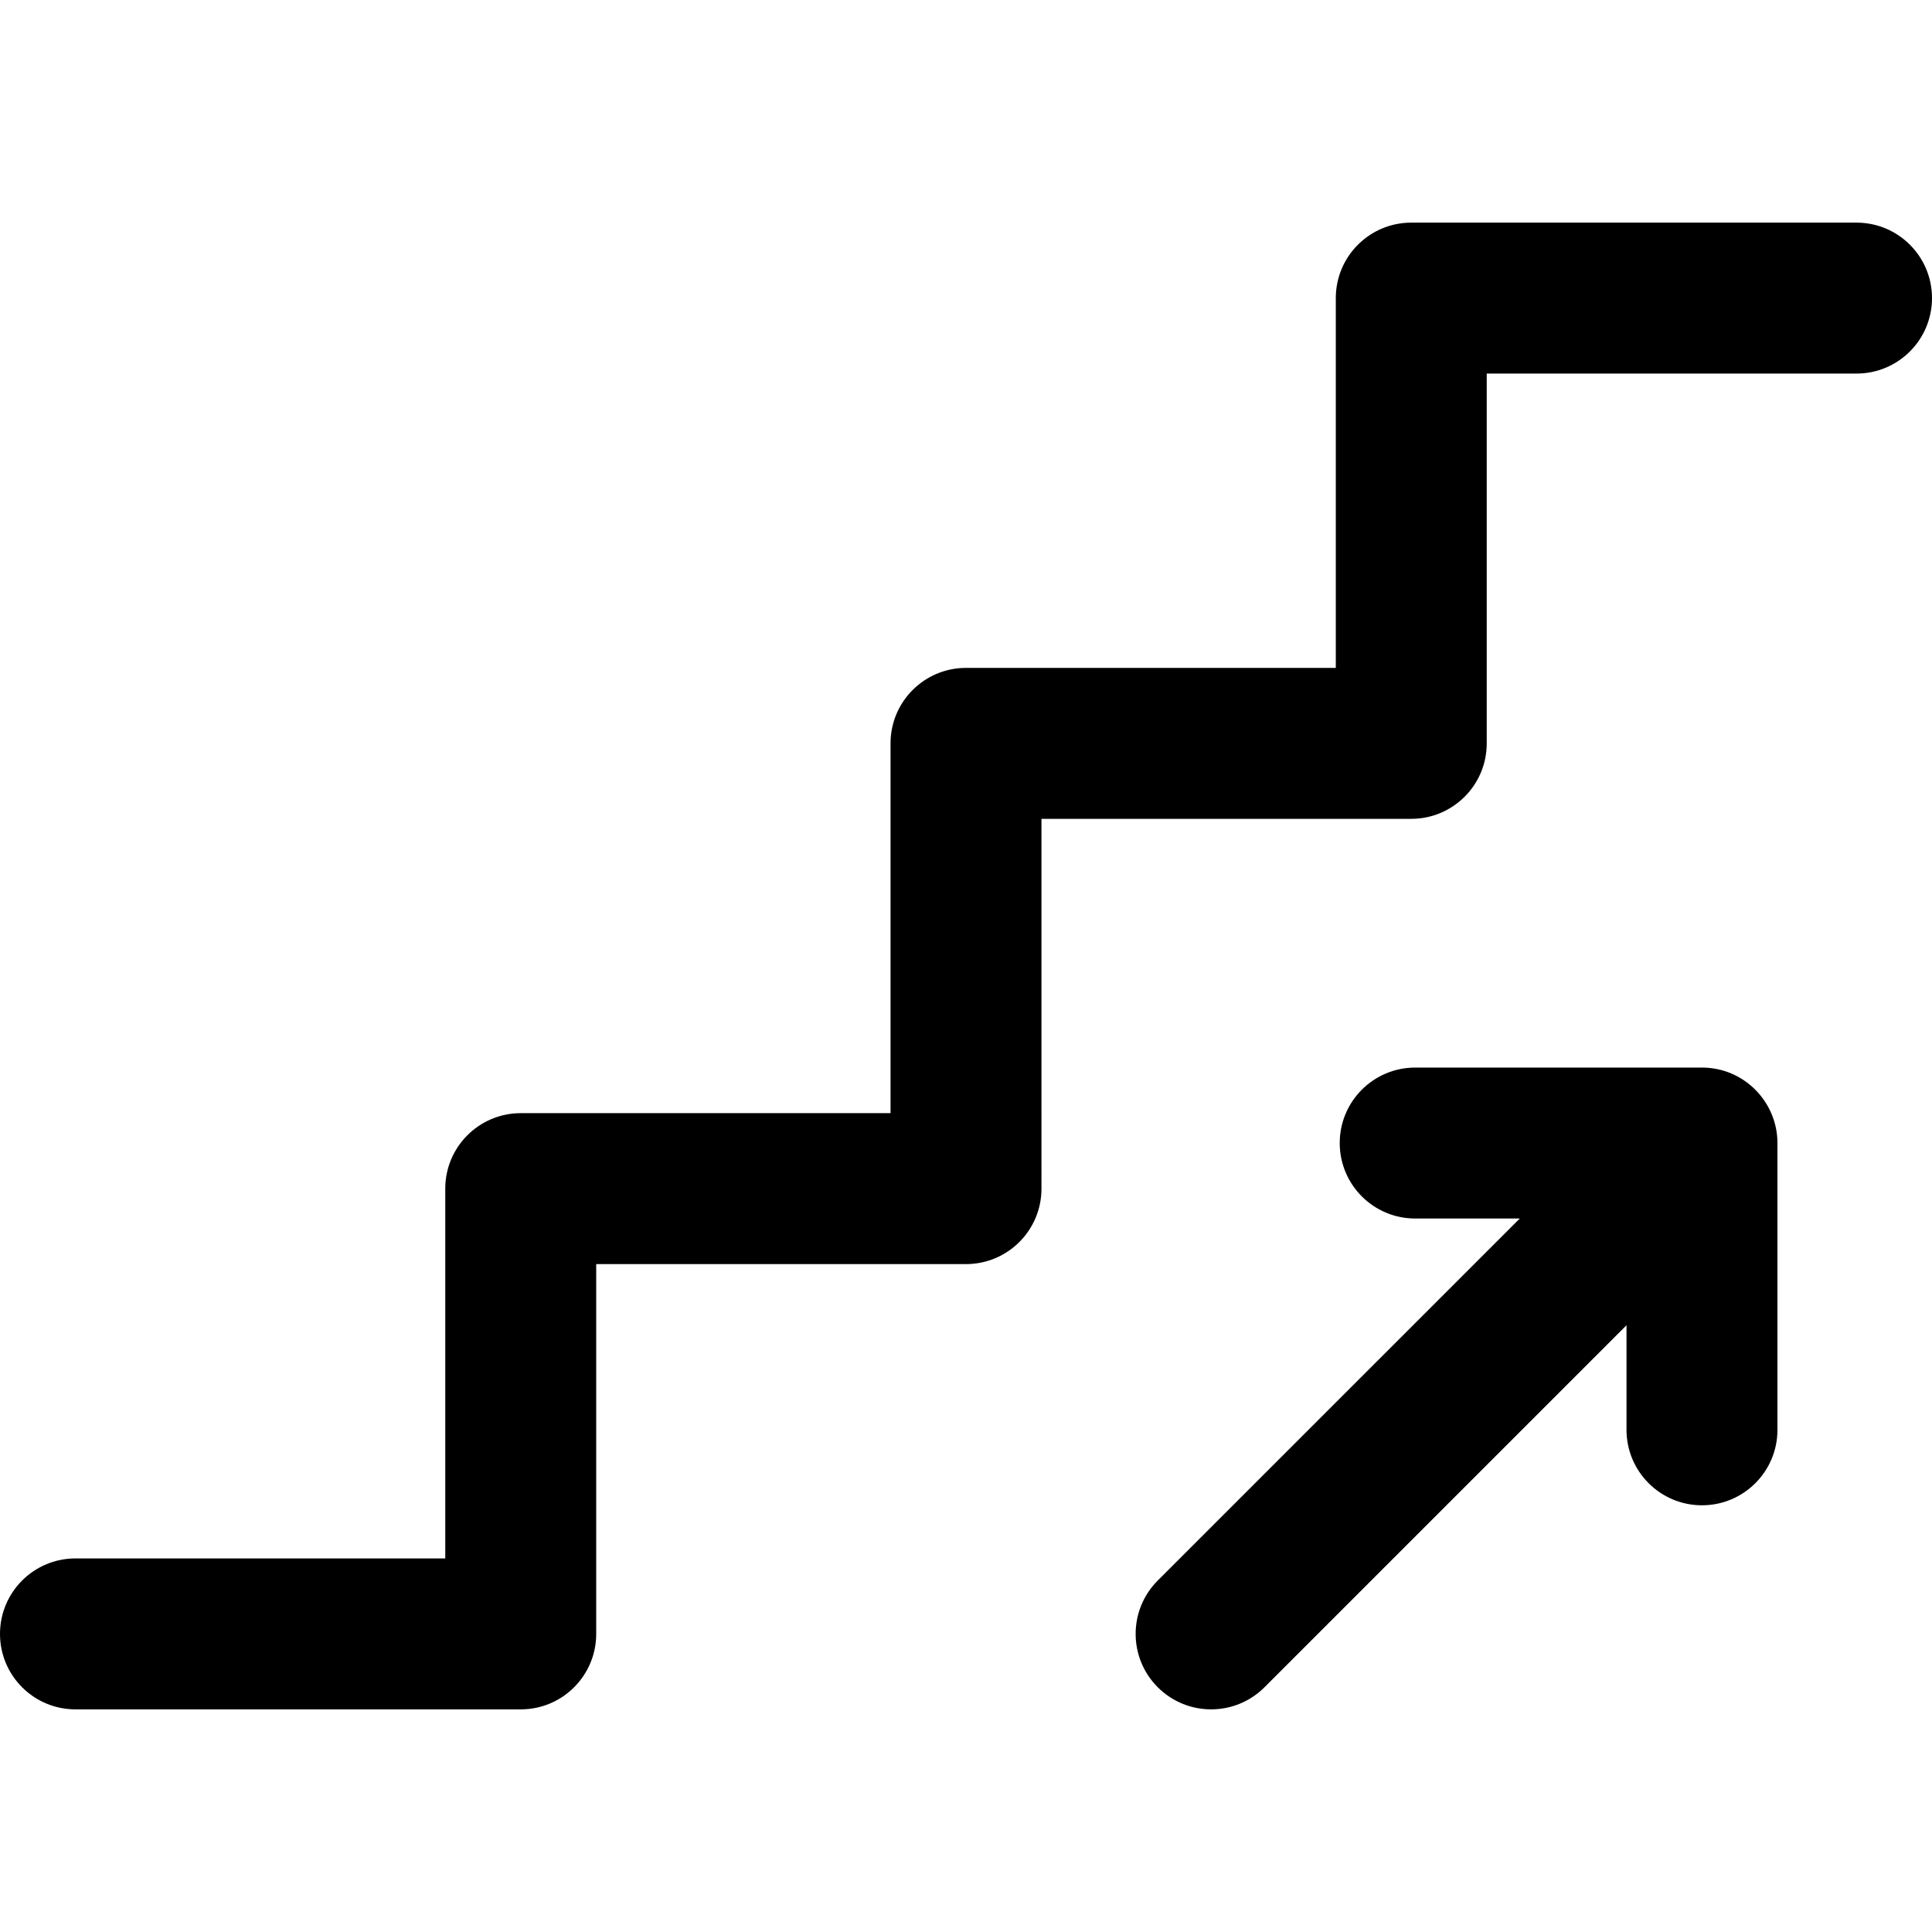
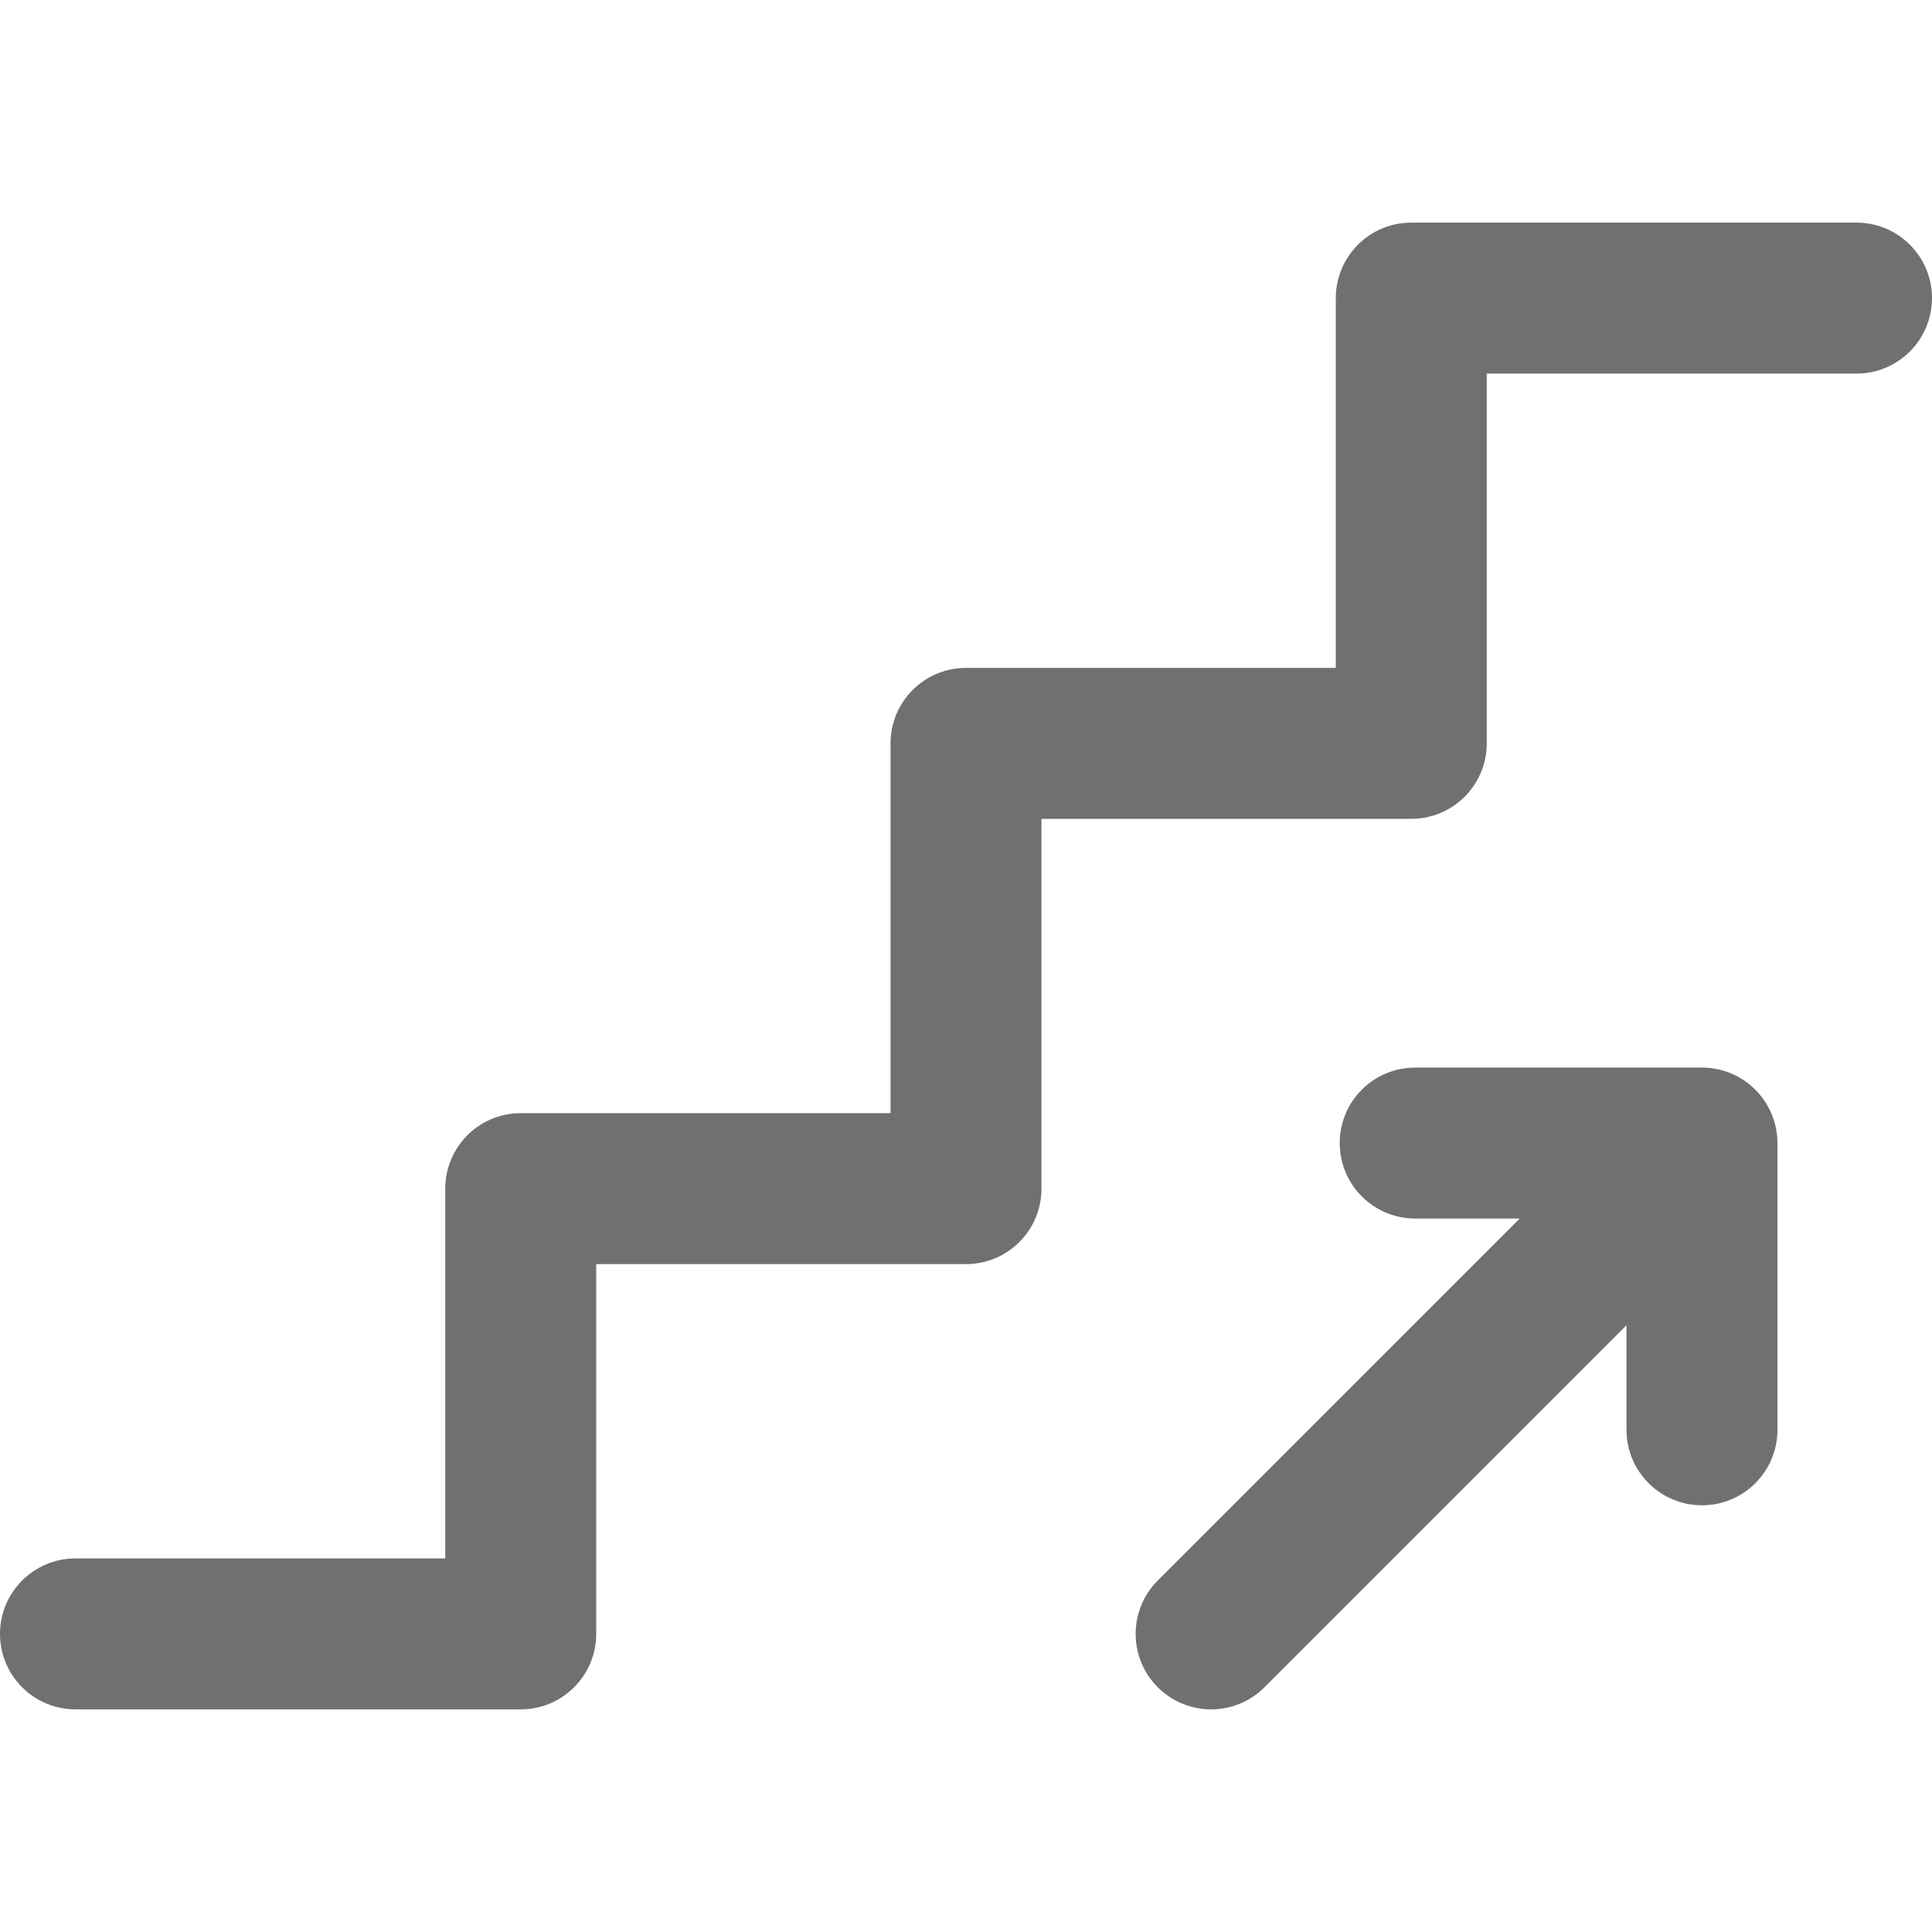
- <svg xmlns="http://www.w3.org/2000/svg" viewBox="0 0 512 512">
+ <svg xmlns="http://www.w3.org/2000/svg" fill="#707070" viewBox="0 0 512 512">
  <path d="M451.026 282.919h-75.984c-11.046 0-20 8.954-20 20s8.954 20 20 20h27.715l-95.94 95.938c-7.811 7.811-7.811 20.474 0 28.284 7.81 7.81 20.473 7.812 28.284.001l95.941-95.939v27.715c0 11.046 8.954 20 20 20s20-8.954 20-20V302.91c-.006-10.868-8.838-19.999-20.016-19.991zM492.001 59h-118c-11.046 0-20 8.954-20 20v98h-98c-11.045 0-20 8.954-20 20v98h-98c-11.046 0-20 8.954-20 20v98H20c-11.046 0-20 8.954-20 20s8.954 20 20 20h118.001a19.998 19.998 0 0 0 20-20L158 335h98.001a19.998 19.998 0 0 0 20-20L276 217h98a19.996 19.996 0 0 0 20-20l-.001-98H492c11.046 0 20-8.954 20-20s-8.954-20-19.999-20z" />
</svg>
